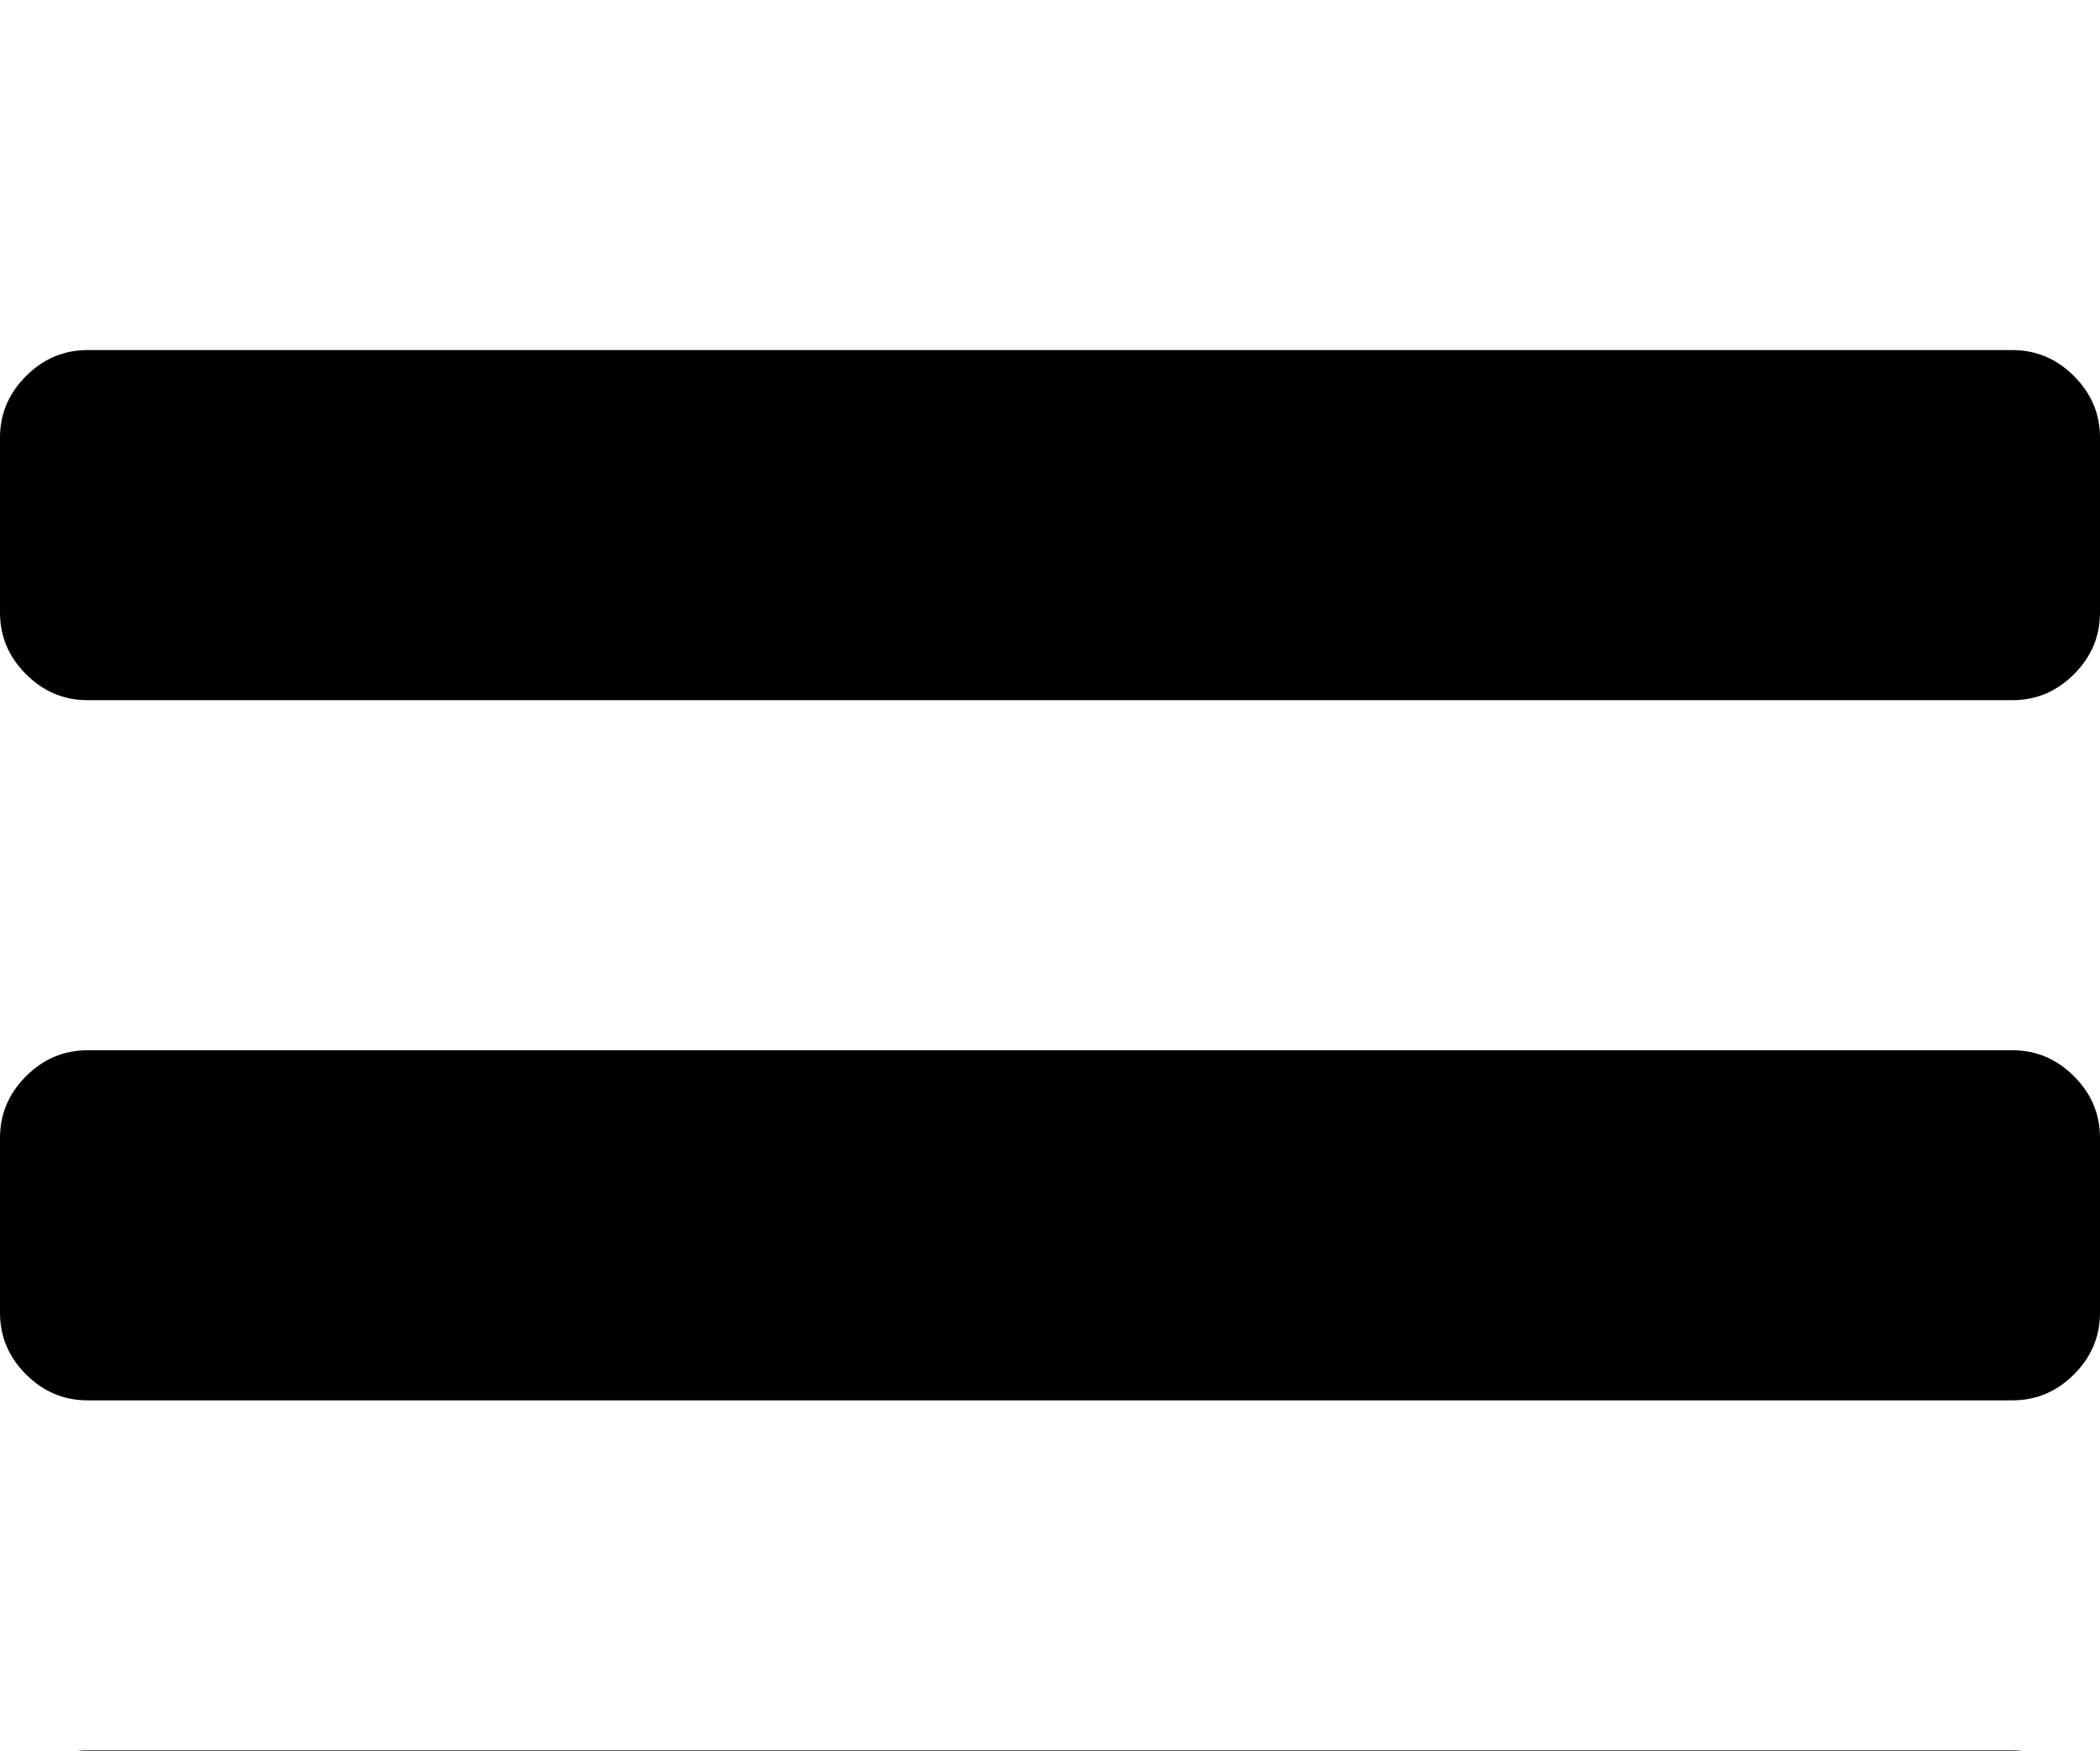
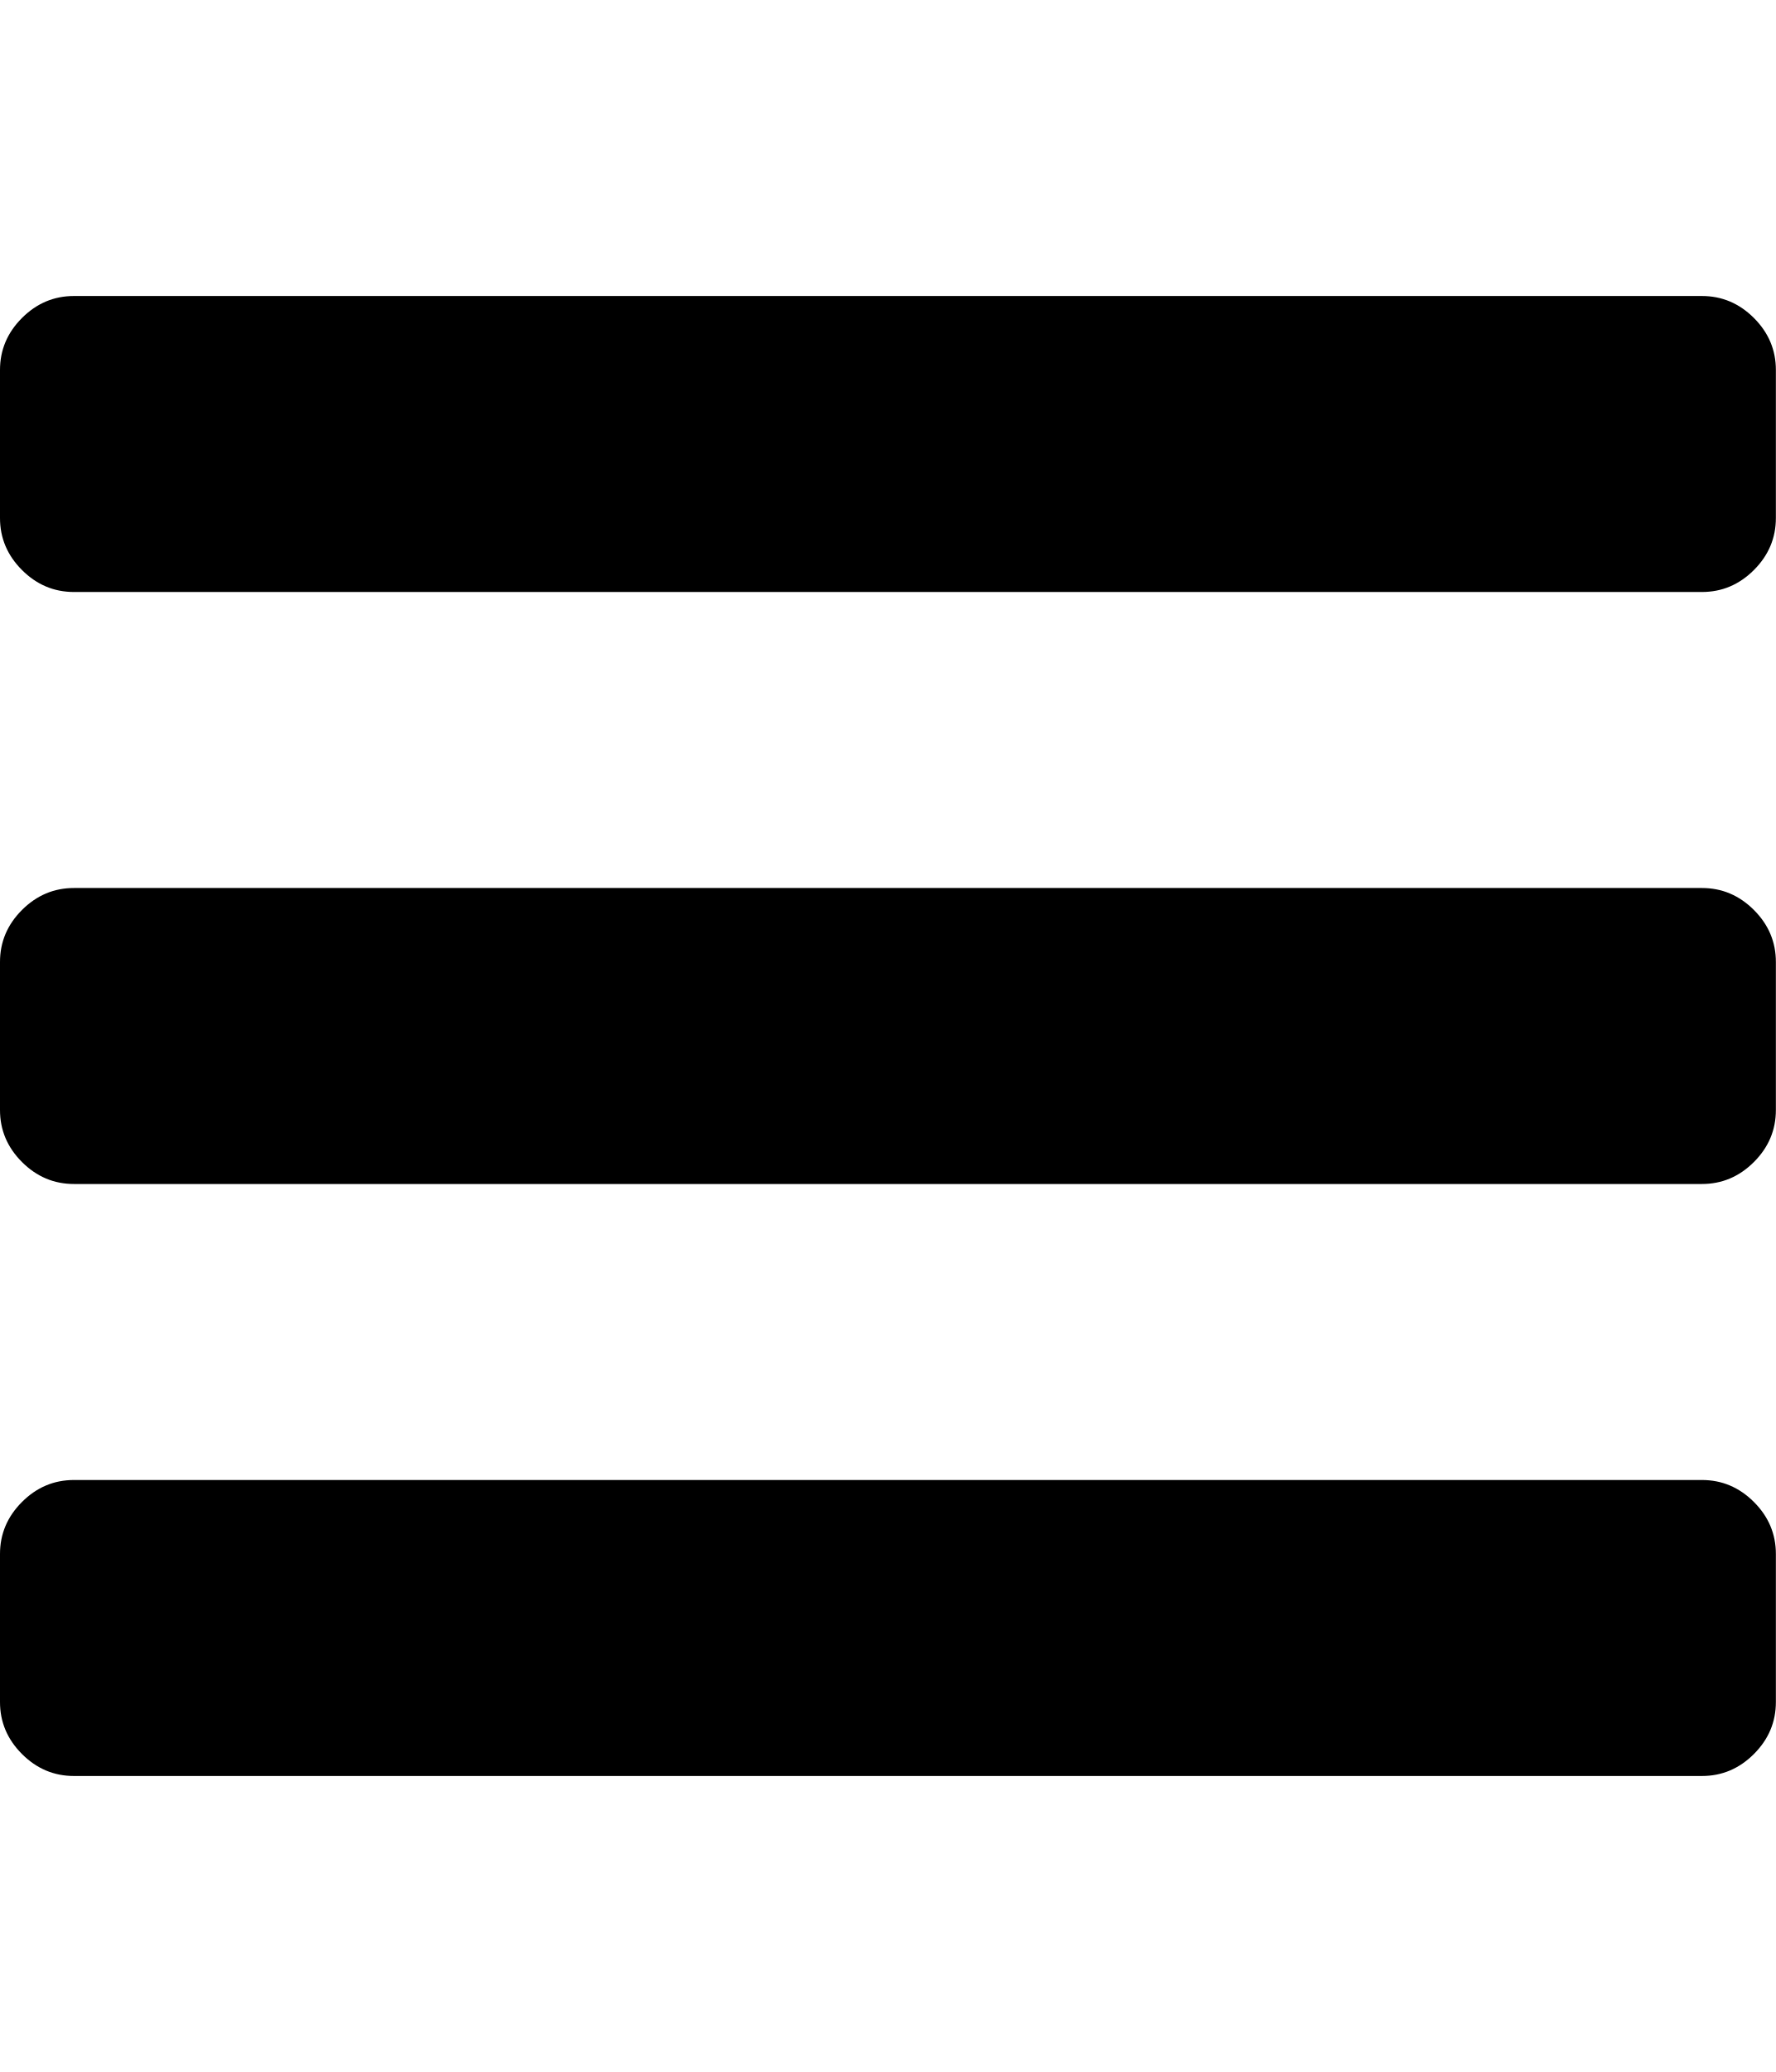
- <svg xmlns="http://www.w3.org/2000/svg" width="100%" height="100%">
+ <svg xmlns="http://www.w3.org/2000/svg" viewBox="0 0 24 28">
  <path d="M24 21v2q0 .406-.297.703T23 24H1q-.406 0-.703-.297T0 23v-2q0-.406.297-.703T1 20h22q.406 0 .703.297T24 21zm0-8v2q0 .406-.297.703T23 16H1q-.406 0-.703-.297T0 15v-2q0-.406.297-.703T1 12h22q.406 0 .703.297T24 13zm0-8v2q0 .406-.297.703T23 8H1q-.406 0-.703-.297T0 7V5q0-.406.297-.703T1 4h22q.406 0 .703.297T24 5z" />
</svg>
